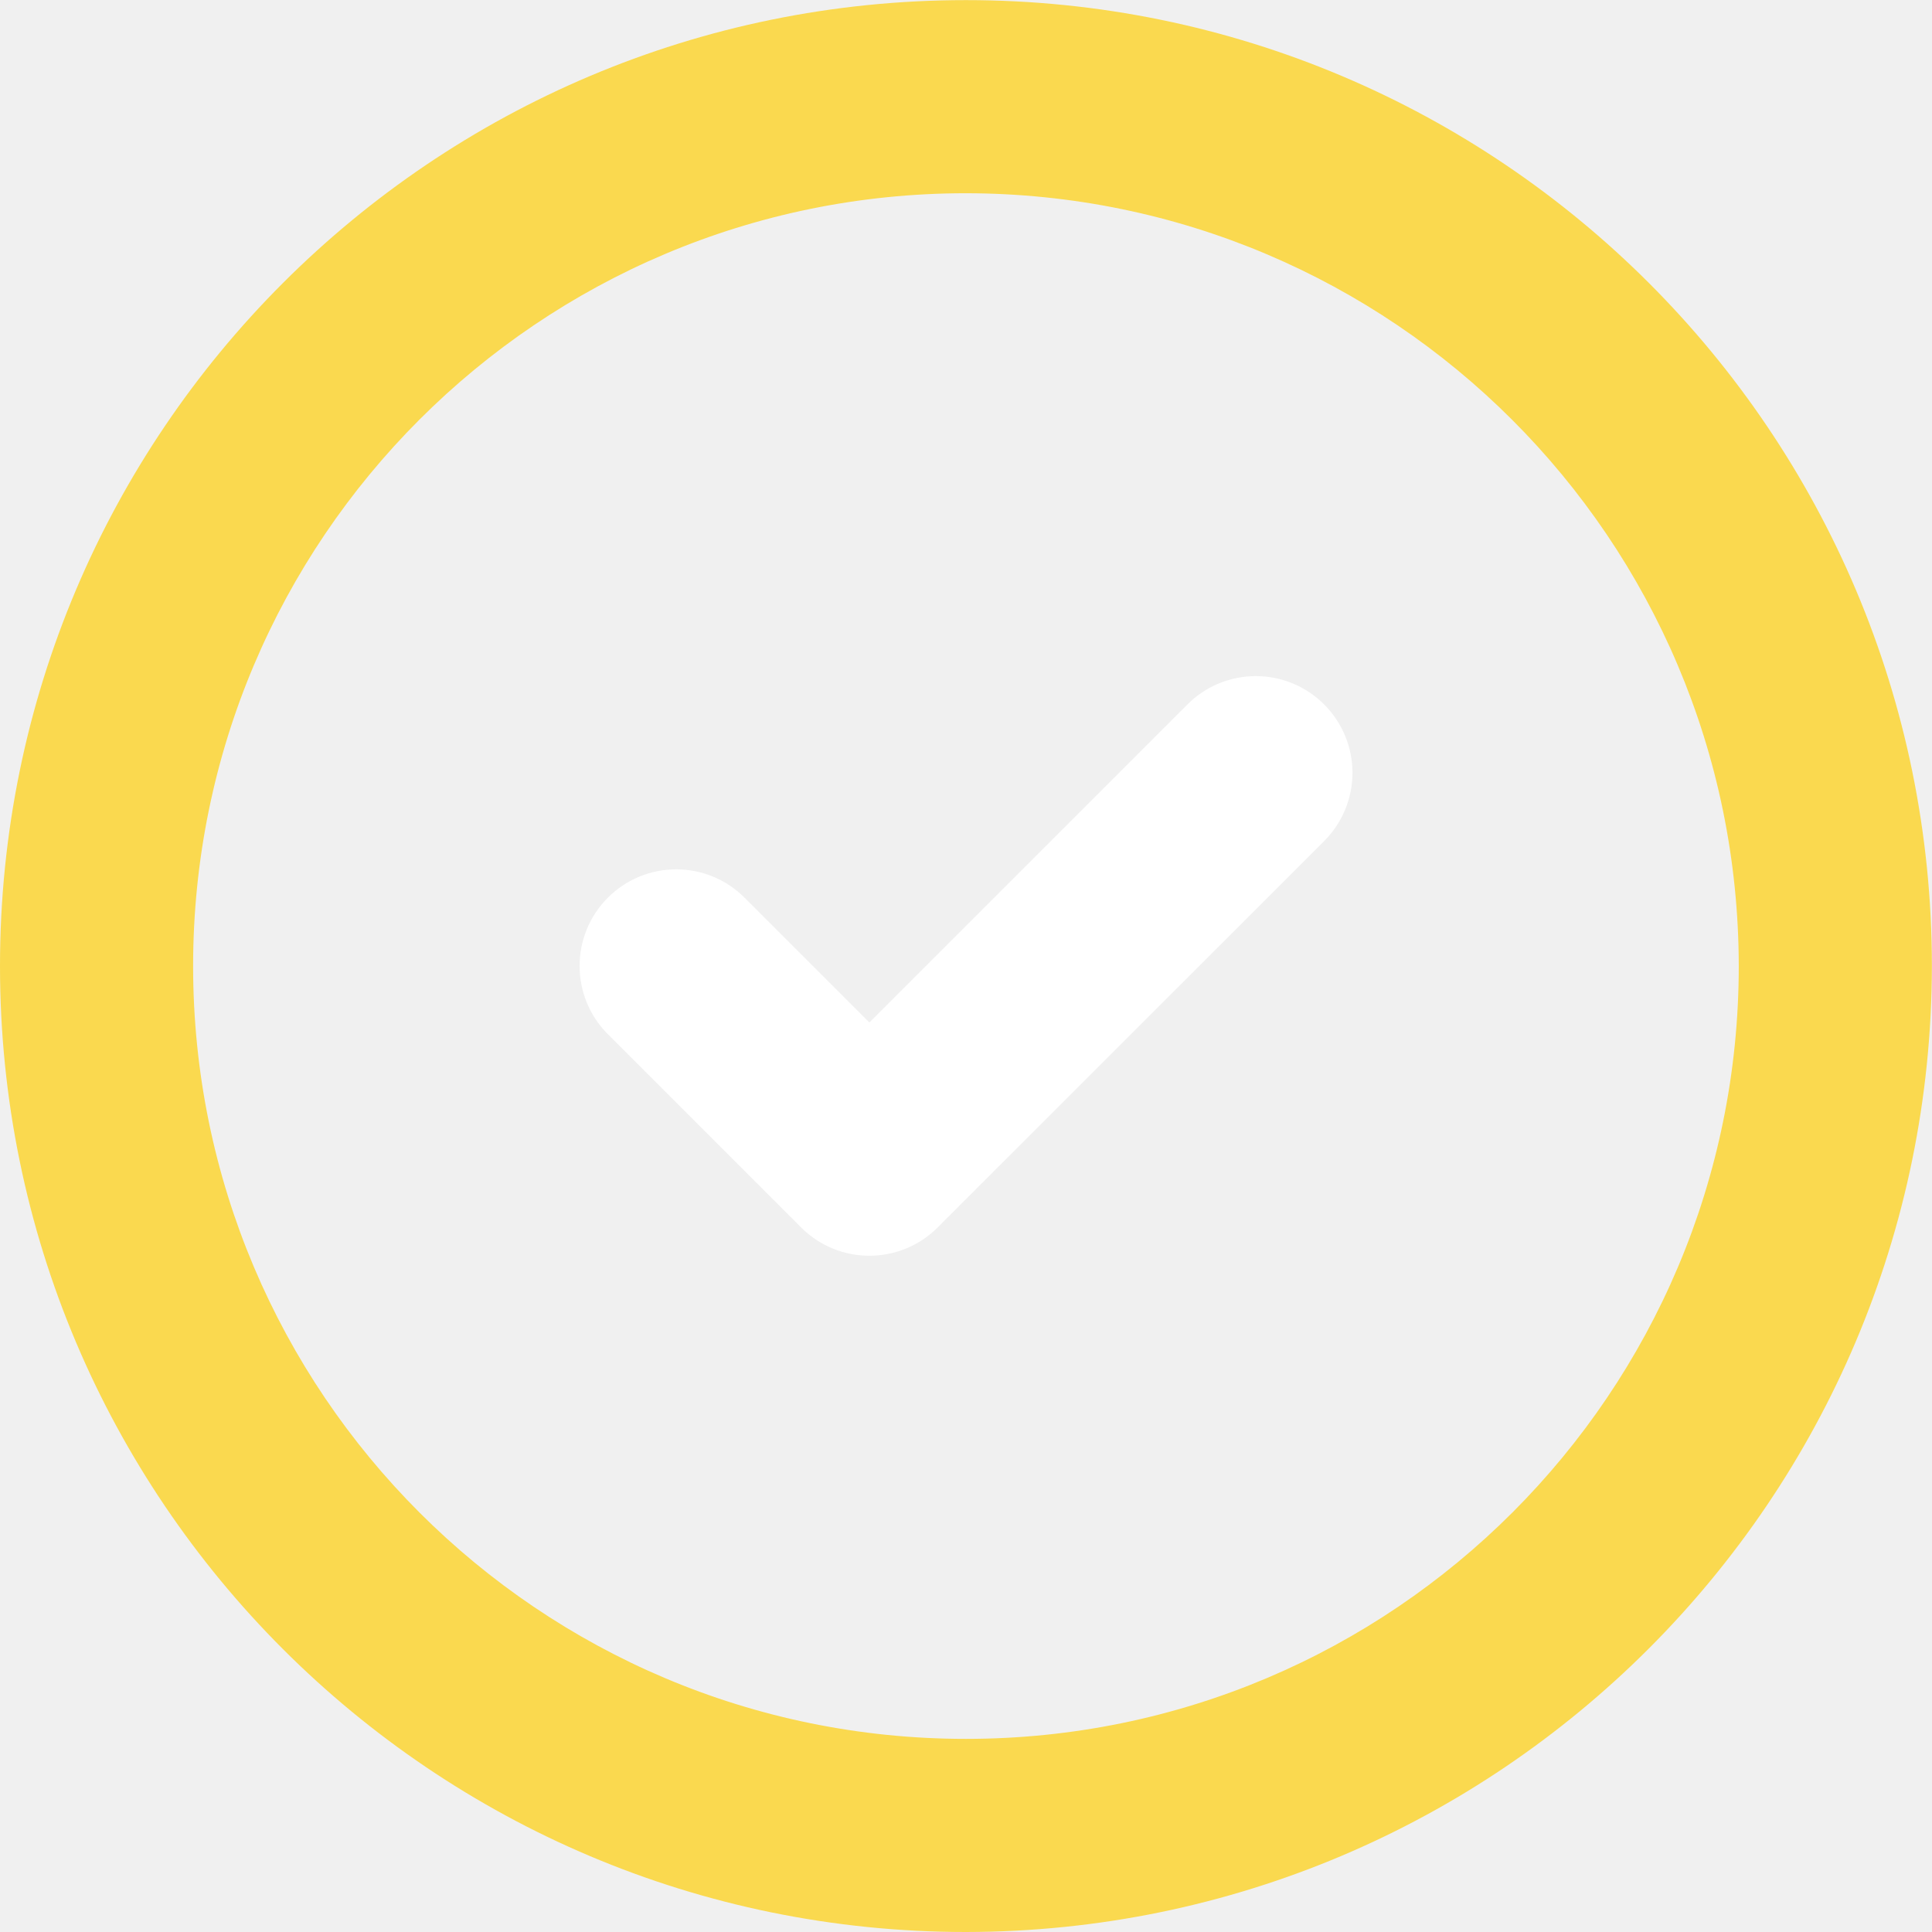
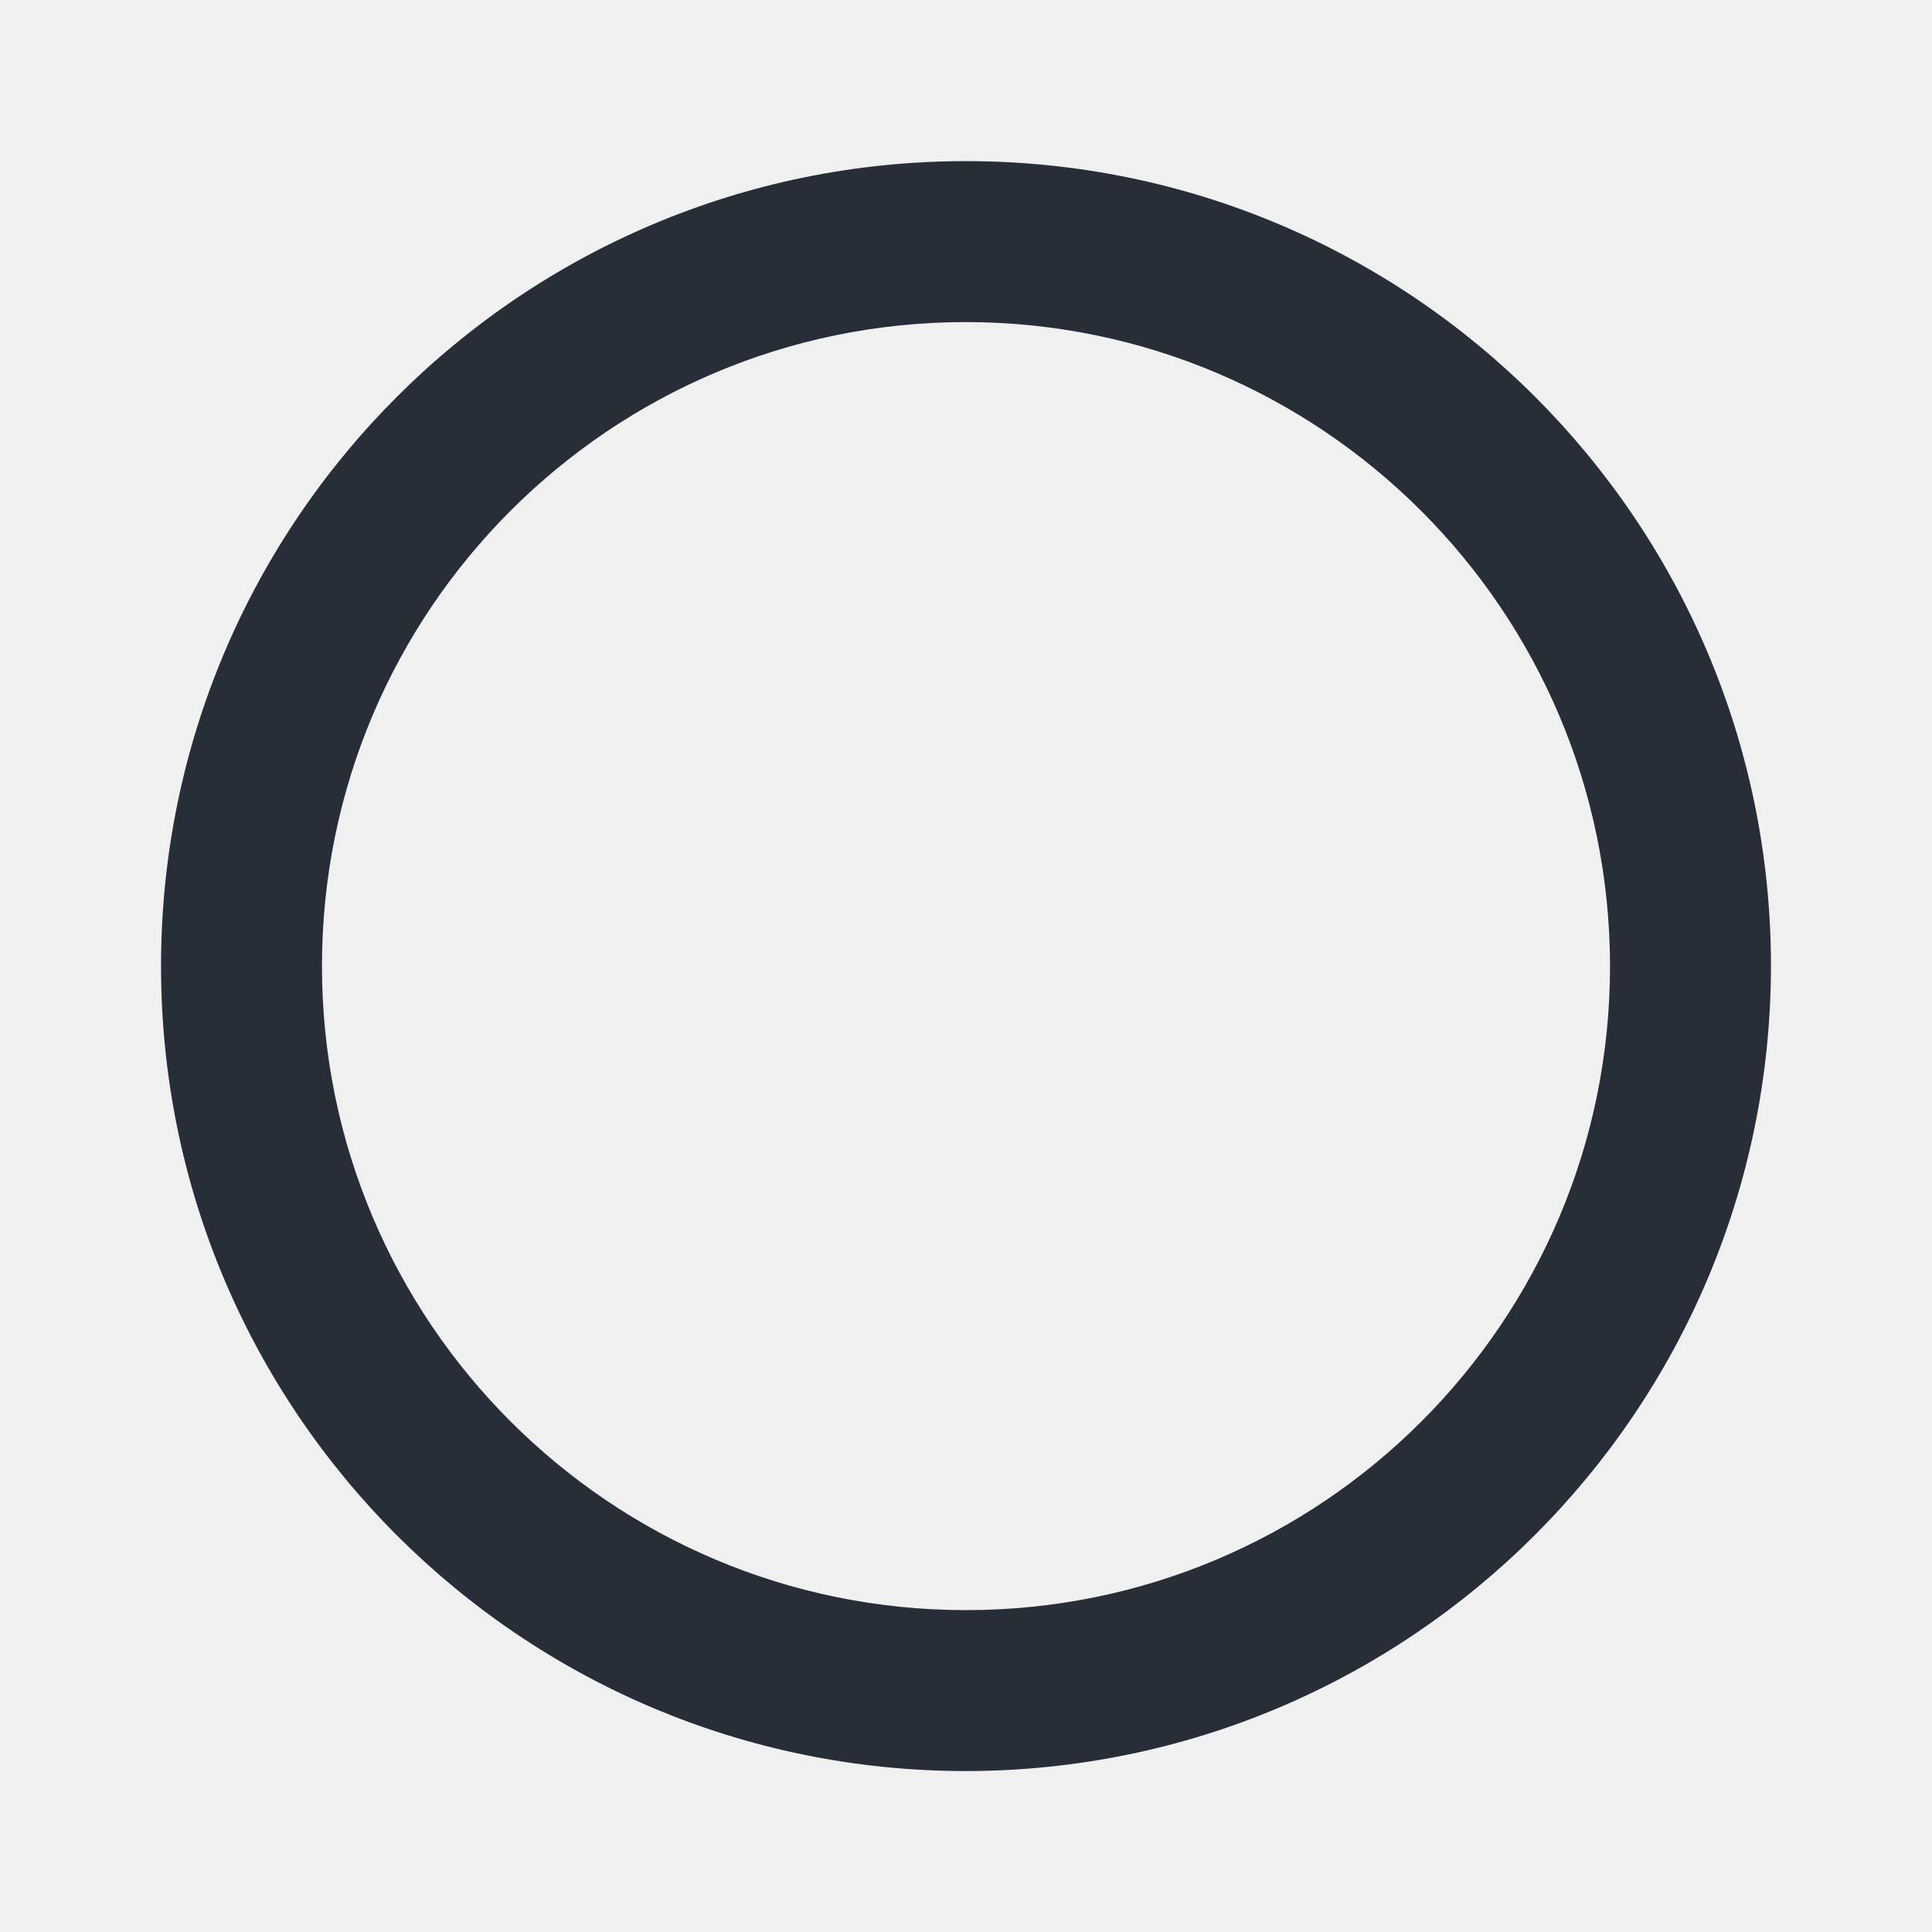
- <svg xmlns="http://www.w3.org/2000/svg" id="Icon_check_outline" width="16.667" height="16.667" viewBox="0 0 16.667 16.667">
-   <path id="Path" d="M6.423.244a.833.833,0,0,1,0,1.179L3.089,4.756a.833.833,0,0,1-1.178,0L.244,3.089A.833.833,0,1,1,1.423,1.911L2.5,2.988,5.244.244A.833.833,0,0,1,6.423.244Z" transform="translate(5 5.833)" fill="#fff" />
-   <path id="Shape" d="M8.333,16.667a8.333,8.333,0,1,1,8.333-8.333A8.343,8.343,0,0,1,8.333,16.667Zm0-15A6.667,6.667,0,1,0,15,8.333,6.674,6.674,0,0,0,8.333,1.667Z" fill="#fad94f" />
+ <svg xmlns="http://www.w3.org/2000/svg" id="Icon_check_outline" width="20" height="20" viewBox="0 0 20 20">
+   <rect id="Icon_check_outline_background" data-name="Icon_check_outline background" width="20" height="20" fill="none" />
+   <g id="Icon_check_outline-2" data-name="Icon_check_outline" transform="translate(1.667 1.667)">
+     <path id="Shape" d="M8.333,16.667a8.333,8.333,0,1,1,8.333-8.333A8.343,8.343,0,0,1,8.333,16.667Zm0-15A6.667,6.667,0,1,0,15,8.333,6.674,6.674,0,0,0,8.333,1.667Z" fill="#272e38" />
+   </g>
</svg>
